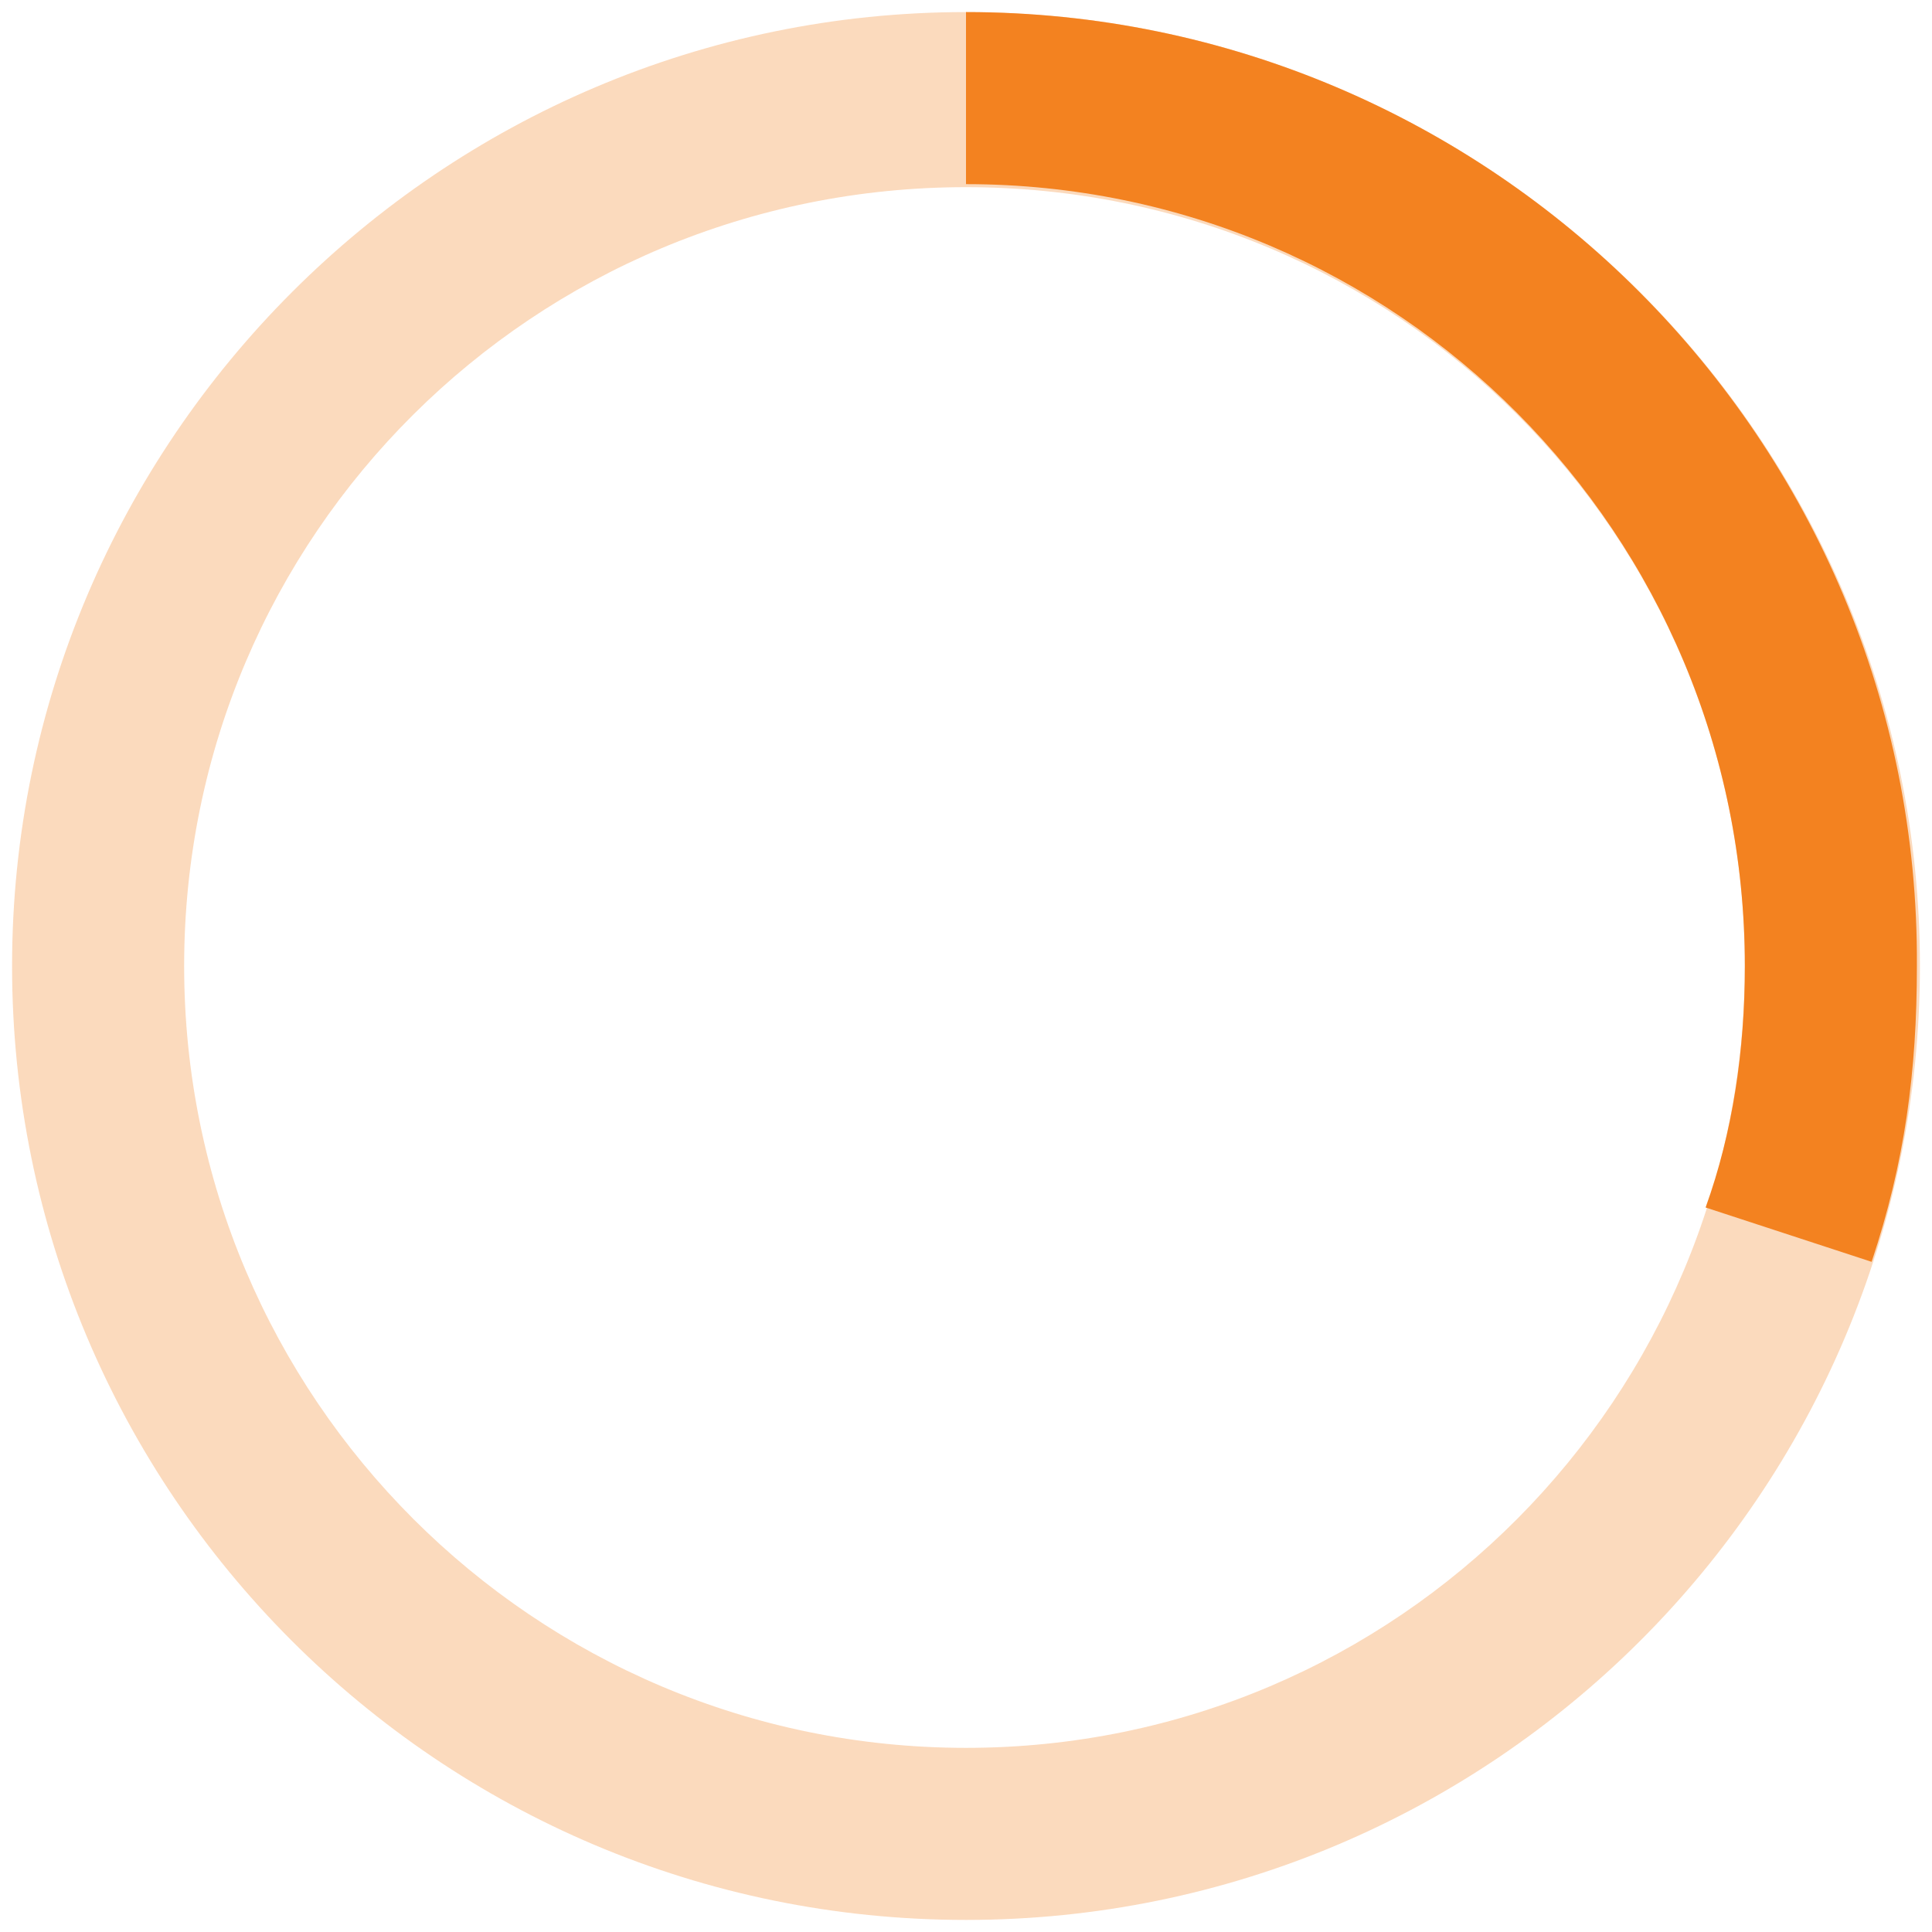
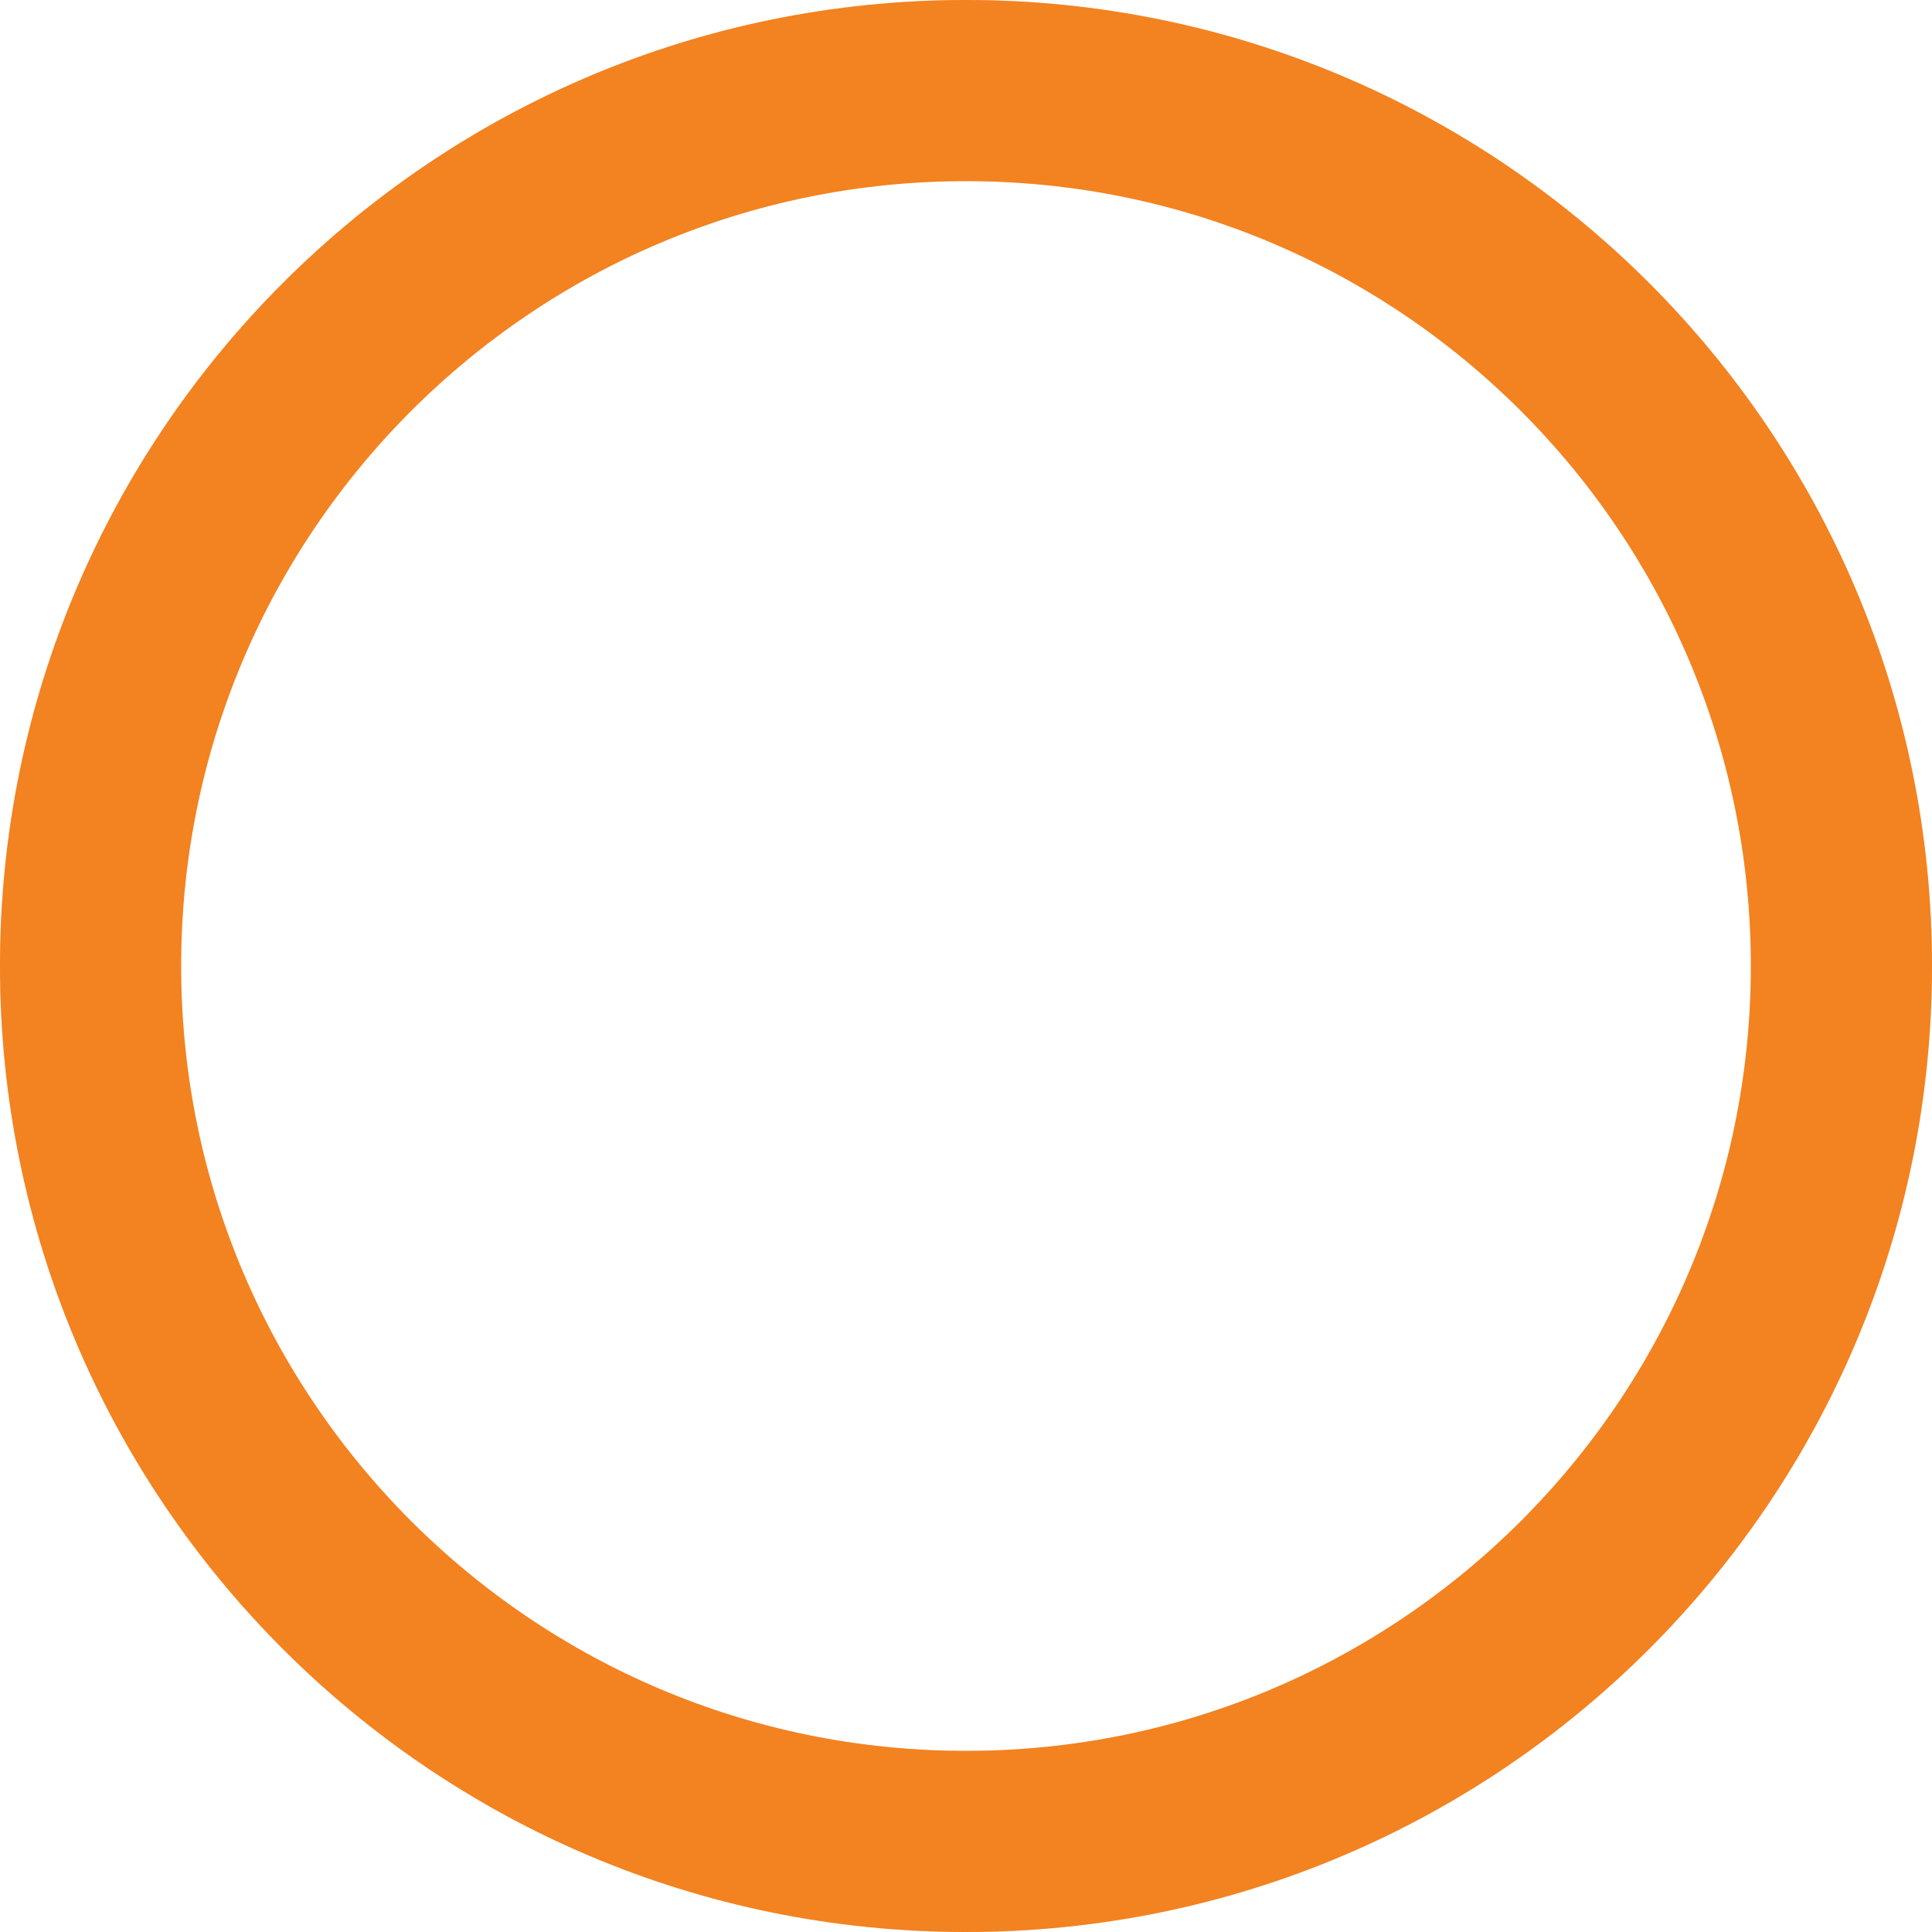
<svg xmlns="http://www.w3.org/2000/svg" version="1.1" id="Layer_1" x="0px" y="0px" viewBox="0 0 64 64" style="enable-background:new 0 0 64 64;" xml:space="preserve">
  <style type="text/css">
- 	.st0{opacity:0.3;fill:#F38220;enable-background:new    ;}
- 	.st1{fill:#F38220;}
+ 	.st0{opacity:0.3;stroke:#F38220;enable-background:new    ;}
+ 	.st1{stroke:#F38220;}
+ 	.st2{enable-background:new    ;}
</style>
-   <path class="st0" d="M32,0.4C14.6,0.4,0.4,14.6,0.4,32S14.5,63.6,32,63.6c17.4,0,31.6-14.1,31.6-31.6C63.6,14.6,49.4,0.4,32,0.4z   M32,57.9C17.7,57.9,6.1,46.3,6.1,32S17.7,6.2,32,6.2S57.8,17.7,57.8,32S46.3,57.9,32,57.9z" />
-   <g>
-     <path class="st1" d="M32,0.4v5.7c14.3,0,25.8,11.6,25.8,25.9c0,2.8-0.4,5.5-1.3,8l5.5,1.8c1.1-3.3,1.5-6.3,1.5-9.8   C63.6,14.6,49.4,0.4,32,0.4z" />
-   </g>
+   <circle class="st0" cx="32" cy="32" r="29" fill="none" stroke-width="6" />
+   <circle class="st1" cx="32" cy="32" r="29" fill="none" stroke-width="6" stroke-dasharray="calc(30  * 182.212 / 100) 182.212" transform="rotate(-90) translate(-64)" />
</svg>
